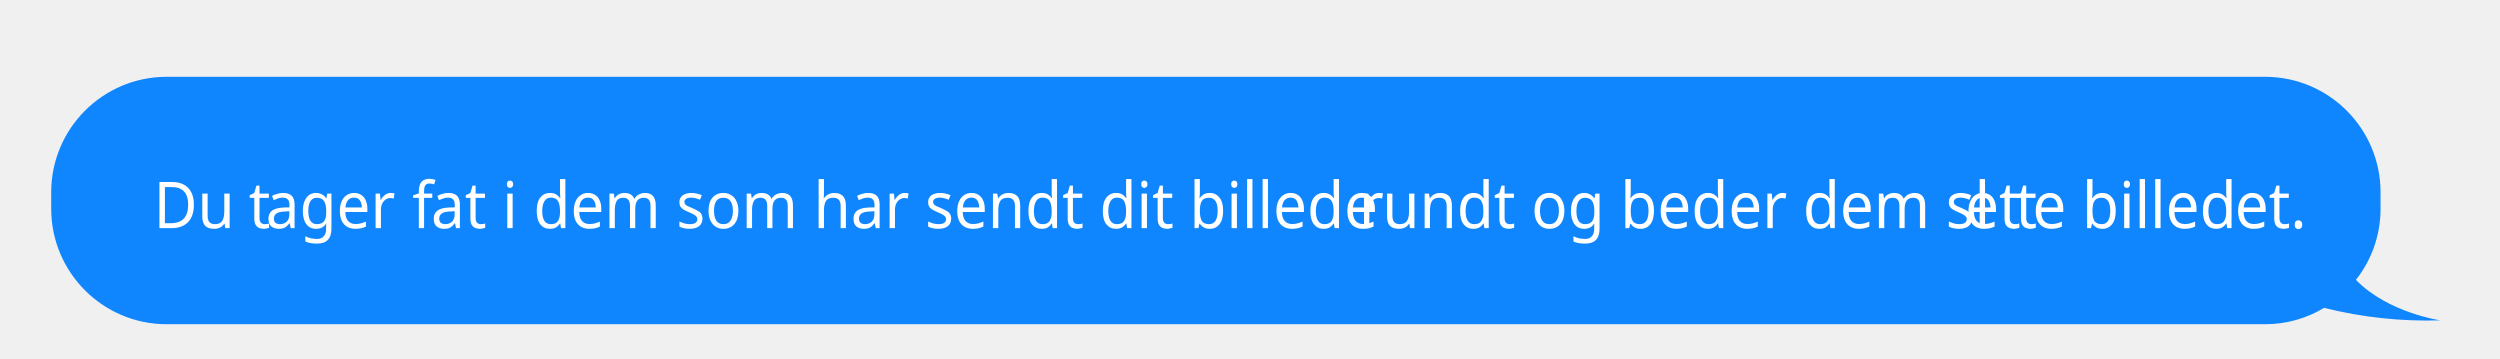
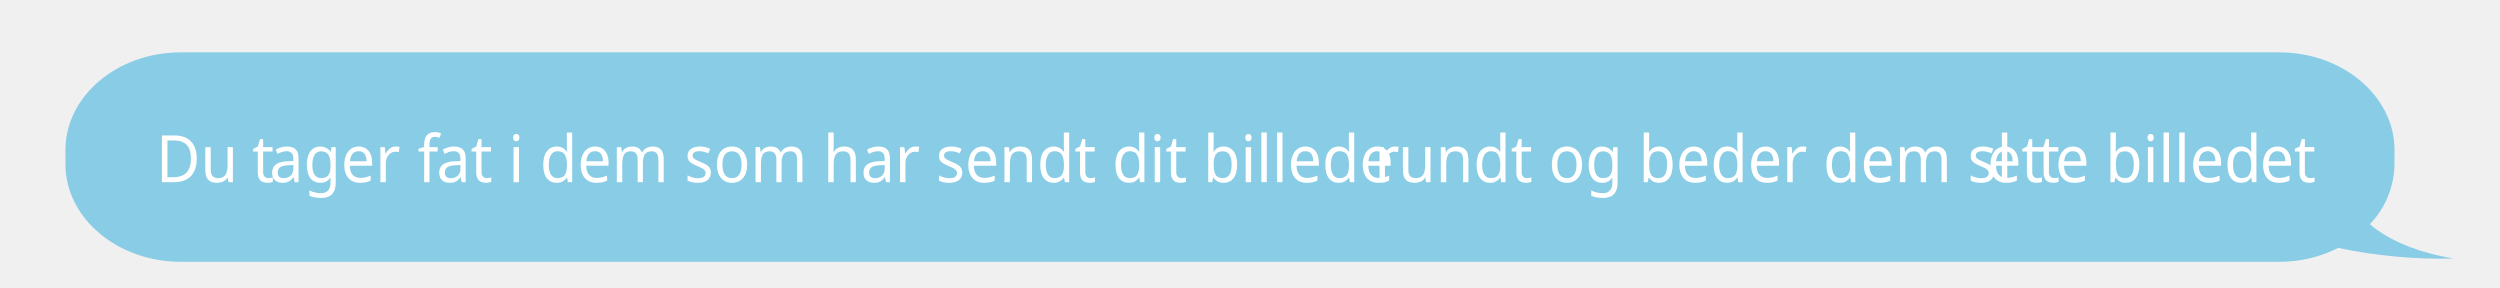
- <svg xmlns="http://www.w3.org/2000/svg" id="Layer_1" data-name="Layer 1" width="293" height="42" viewBox="0 0 293 42">
+ <svg xmlns="http://www.w3.org/2000/svg" id="Layer_1" data-name="Layer 1" width="382" height="44" viewBox="0 0 382 44">
  <defs>
-     <style>.cls-1{fill:#0f86fe;}.cls-2{font-size:7.564px;fill:#fff;font-family:Futura-Medium, Futura;}.cls-3{letter-spacing:0.009em;}.cls-4{letter-spacing:0.015em;}</style>
+     <style>.cls-1{fill:#89cce5;}.cls-2{font-size:10px;fill:#fff;font-family:Futura-Medium, Futura;}.cls-3{letter-spacing:0.01em;}.cls-4{letter-spacing:0.02em;}.cls-5{letter-spacing:0.01em;}</style>
  </defs>
-   <path class="cls-1" d="M286,37.547s-6.137-.887-9.886-4.748A13.406,13.406,0,0,0,279,24.5v-2A13.54,13.54,0,0,0,265.5,9H19.5A13.54,13.54,0,0,0,6,22.5v2A13.54,13.54,0,0,0,19.5,38h246a13.368,13.368,0,0,0,6.883-1.917A49.913,49.913,0,0,0,286,37.547Z" />
-   <text />
-   <text class="cls-2" transform="translate(18 26.7393) scale(0.9329 1)">Du <tspan class="cls-3" x="11.948" y="0">t</tspan>
-     <tspan x="14.084" y="0">ager </tspan>
-     <tspan class="cls-4" x="32.496" y="0">f</tspan>
-     <tspan x="34.856" y="0">at i dem som har sendt dit billede </tspan>
-     <tspan class="cls-4" x="151.423" y="0">r</tspan>
-     <tspan x="154.366" y="0">undt og beder dem sl</tspan>
-     <tspan class="cls-3" x="227.581" y="0">e</tspan>
-     <tspan x="231.832" y="0">t</tspan>
-     <tspan class="cls-3" x="233.9" y="0">t</tspan>
-     <tspan x="236.036" y="0">e billed</tspan>
-     <tspan class="cls-3" x="261.462" y="0">e</tspan>
-     <tspan x="265.713" y="0">t.</tspan>
+   <path class="cls-1" d="M375,39.5s-8-1-12.89-5.24a13.43,13.43,0,0,0,3.77-9.16V22.9c0-8.2-7.92-14.9-17.6-14.9H27.6C17.92,8,10,14.7,10,22.9v2.2C10,33.3,17.92,40,27.6,40H348.28a19.77,19.77,0,0,0,9-2.12A76.2,76.2,0,0,0,375,39.5Z" />
+   <text class="cls-2" transform="translate(23.84 27.84) scale(0.93 1)">Du <tspan class="cls-3" x="15.8" y="0">t</tspan>
+     <tspan x="18.62" y="0">ager </tspan>
+     <tspan class="cls-4" x="42.96" y="0">f</tspan>
+     <tspan x="46.08" y="0">at i dem som har sendt dit billede </tspan>
+     <tspan class="cls-4" x="200.18" y="0">r</tspan>
+     <tspan x="204.07" y="0">undt og beder dem sl</tspan>
+     <tspan class="cls-5" x="300.85" y="0">e</tspan>
+     <tspan x="306.47" y="0">t</tspan>
+     <tspan class="cls-3" x="309.21" y="0">t</tspan>
+     <tspan x="312.03" y="0">e billed</tspan>
+     <tspan class="cls-5" x="345.64" y="0">e</tspan>
+     <tspan x="351.26" y="0">t</tspan>
  </text>
</svg>
